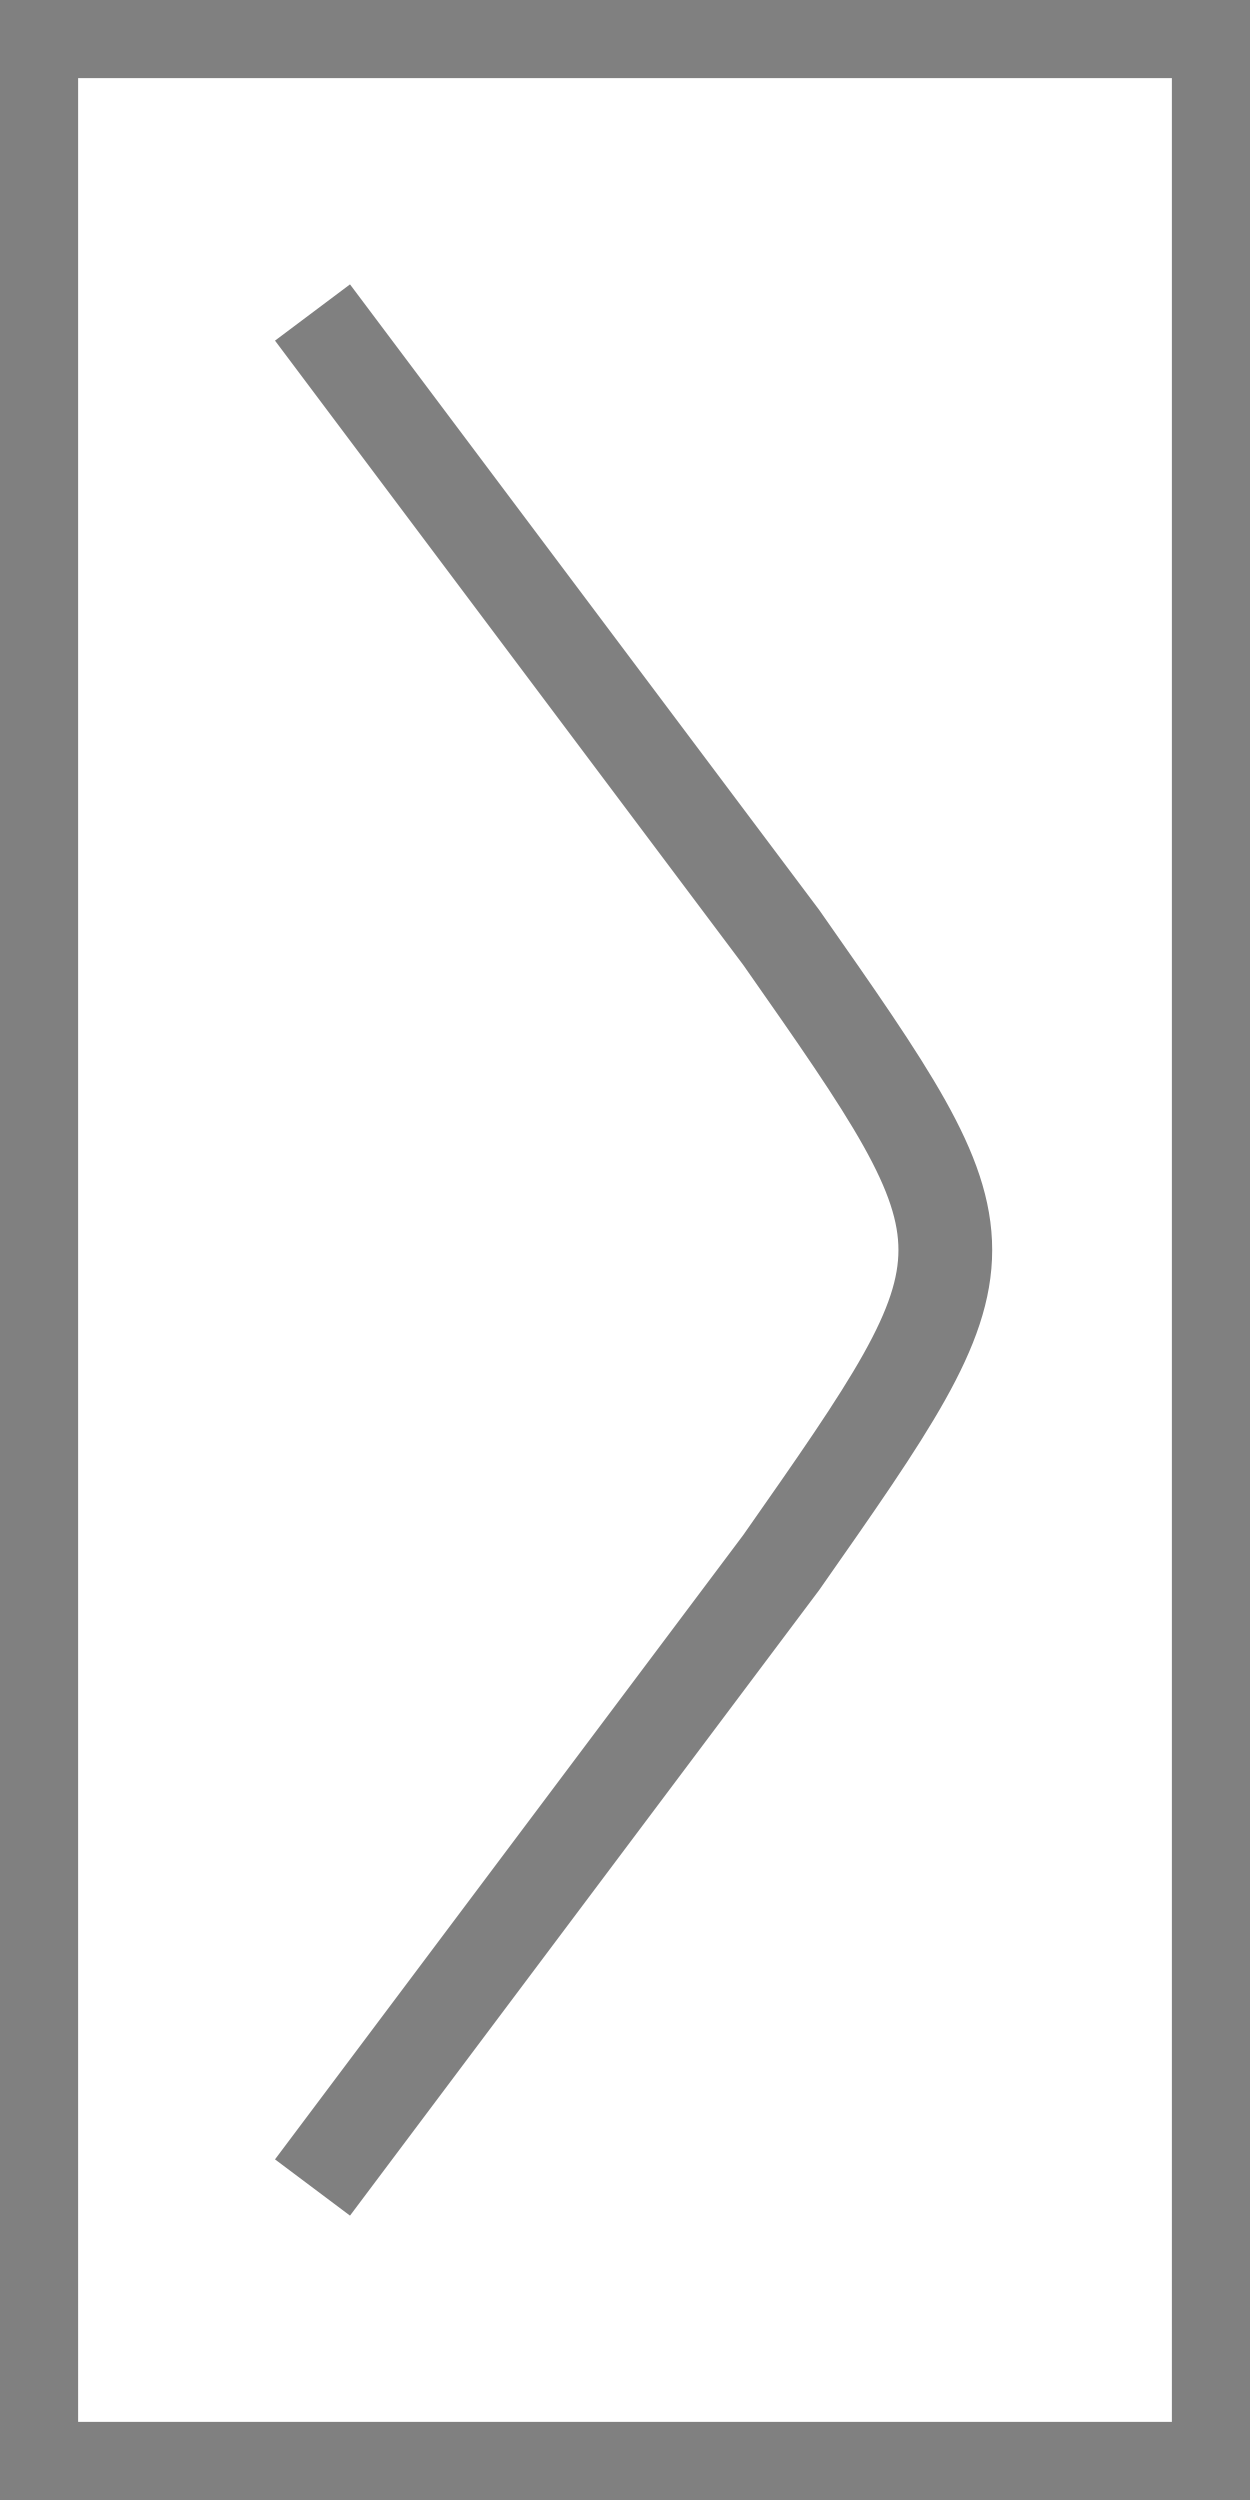
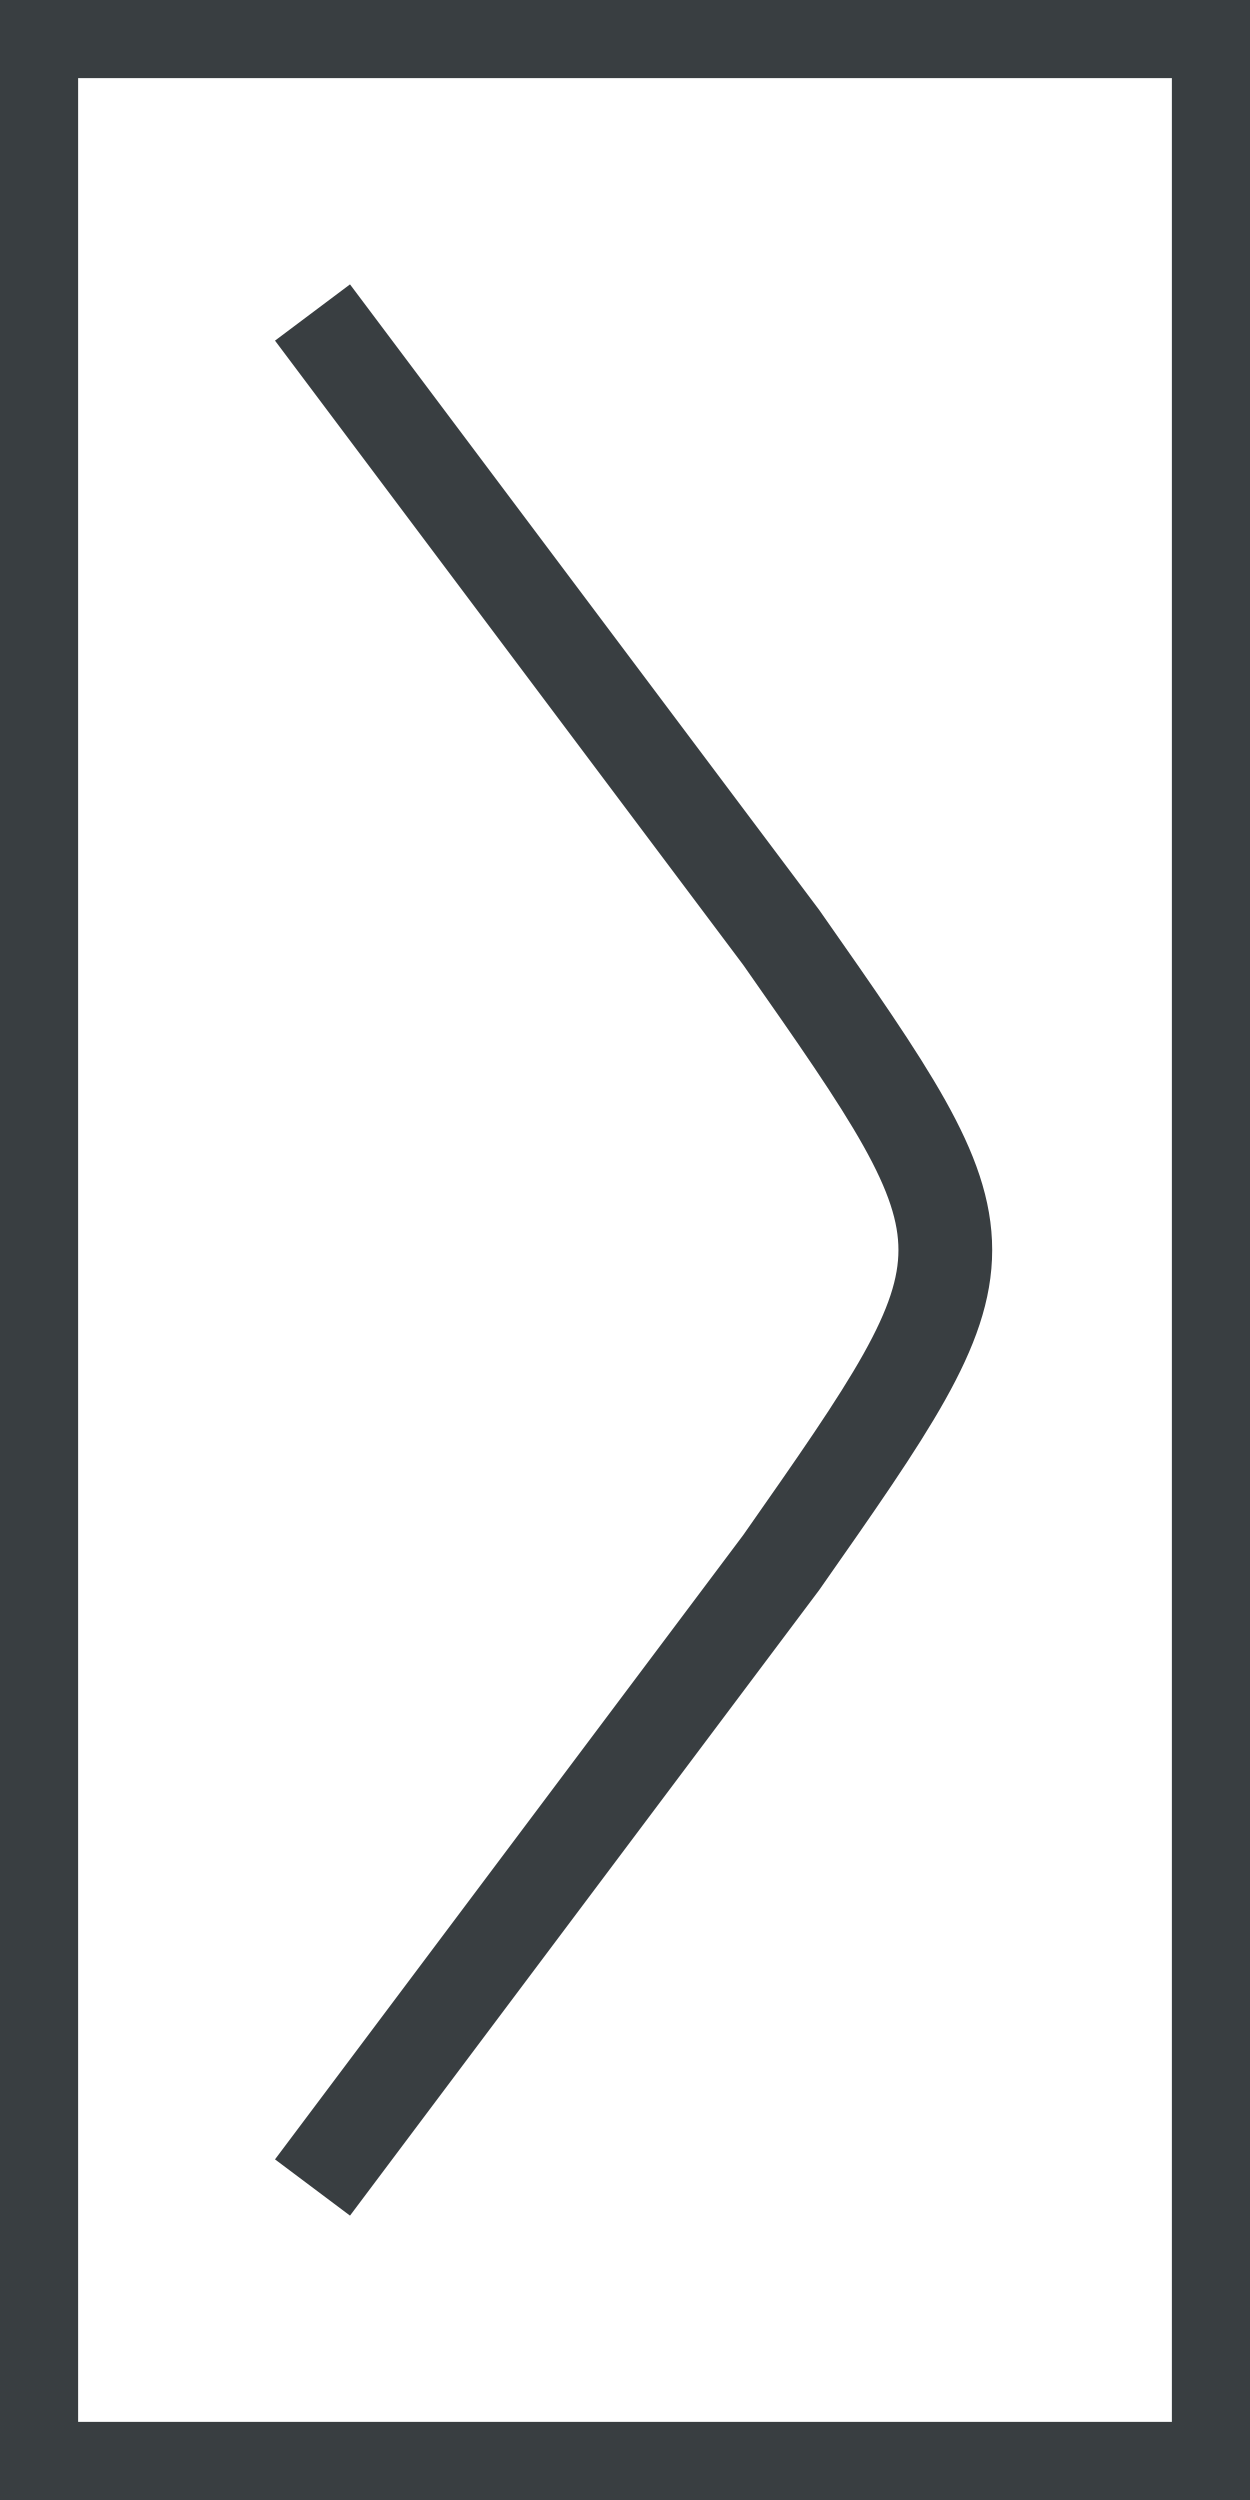
<svg xmlns="http://www.w3.org/2000/svg" version="1.1" baseProfile="full" width="40px" height="80px" viewBox="0 0 40 80" preserveAspectRatio="xMidYMid meet" id="svg_document" style="zoom: 8;">
  <defs id="svg_document_defs" />
  <g id="main_group" />
-   <rect stroke="#808080" x="1px" height="78px" y="1px" id="rect1" stroke-width="3px" width="38px" fill="none" transform="" />
-   <path stroke="#808080" id="path2" stroke-width="3px" d="M10,10 L25,30 C32,40 32,40 25,50 L10,70 " fill="none" transform="" />
+   <rect stroke="#393E41" x="1px" height="78px" y="1px" id="rect1" stroke-width="3px" width="38px" fill="none" transform="" />
+   <path stroke="#393E41" id="path2" stroke-width="3px" d="M10,10 L25,30 C32,40 32,40 25,50 L10,70 " fill="none" transform="" />
</svg>
